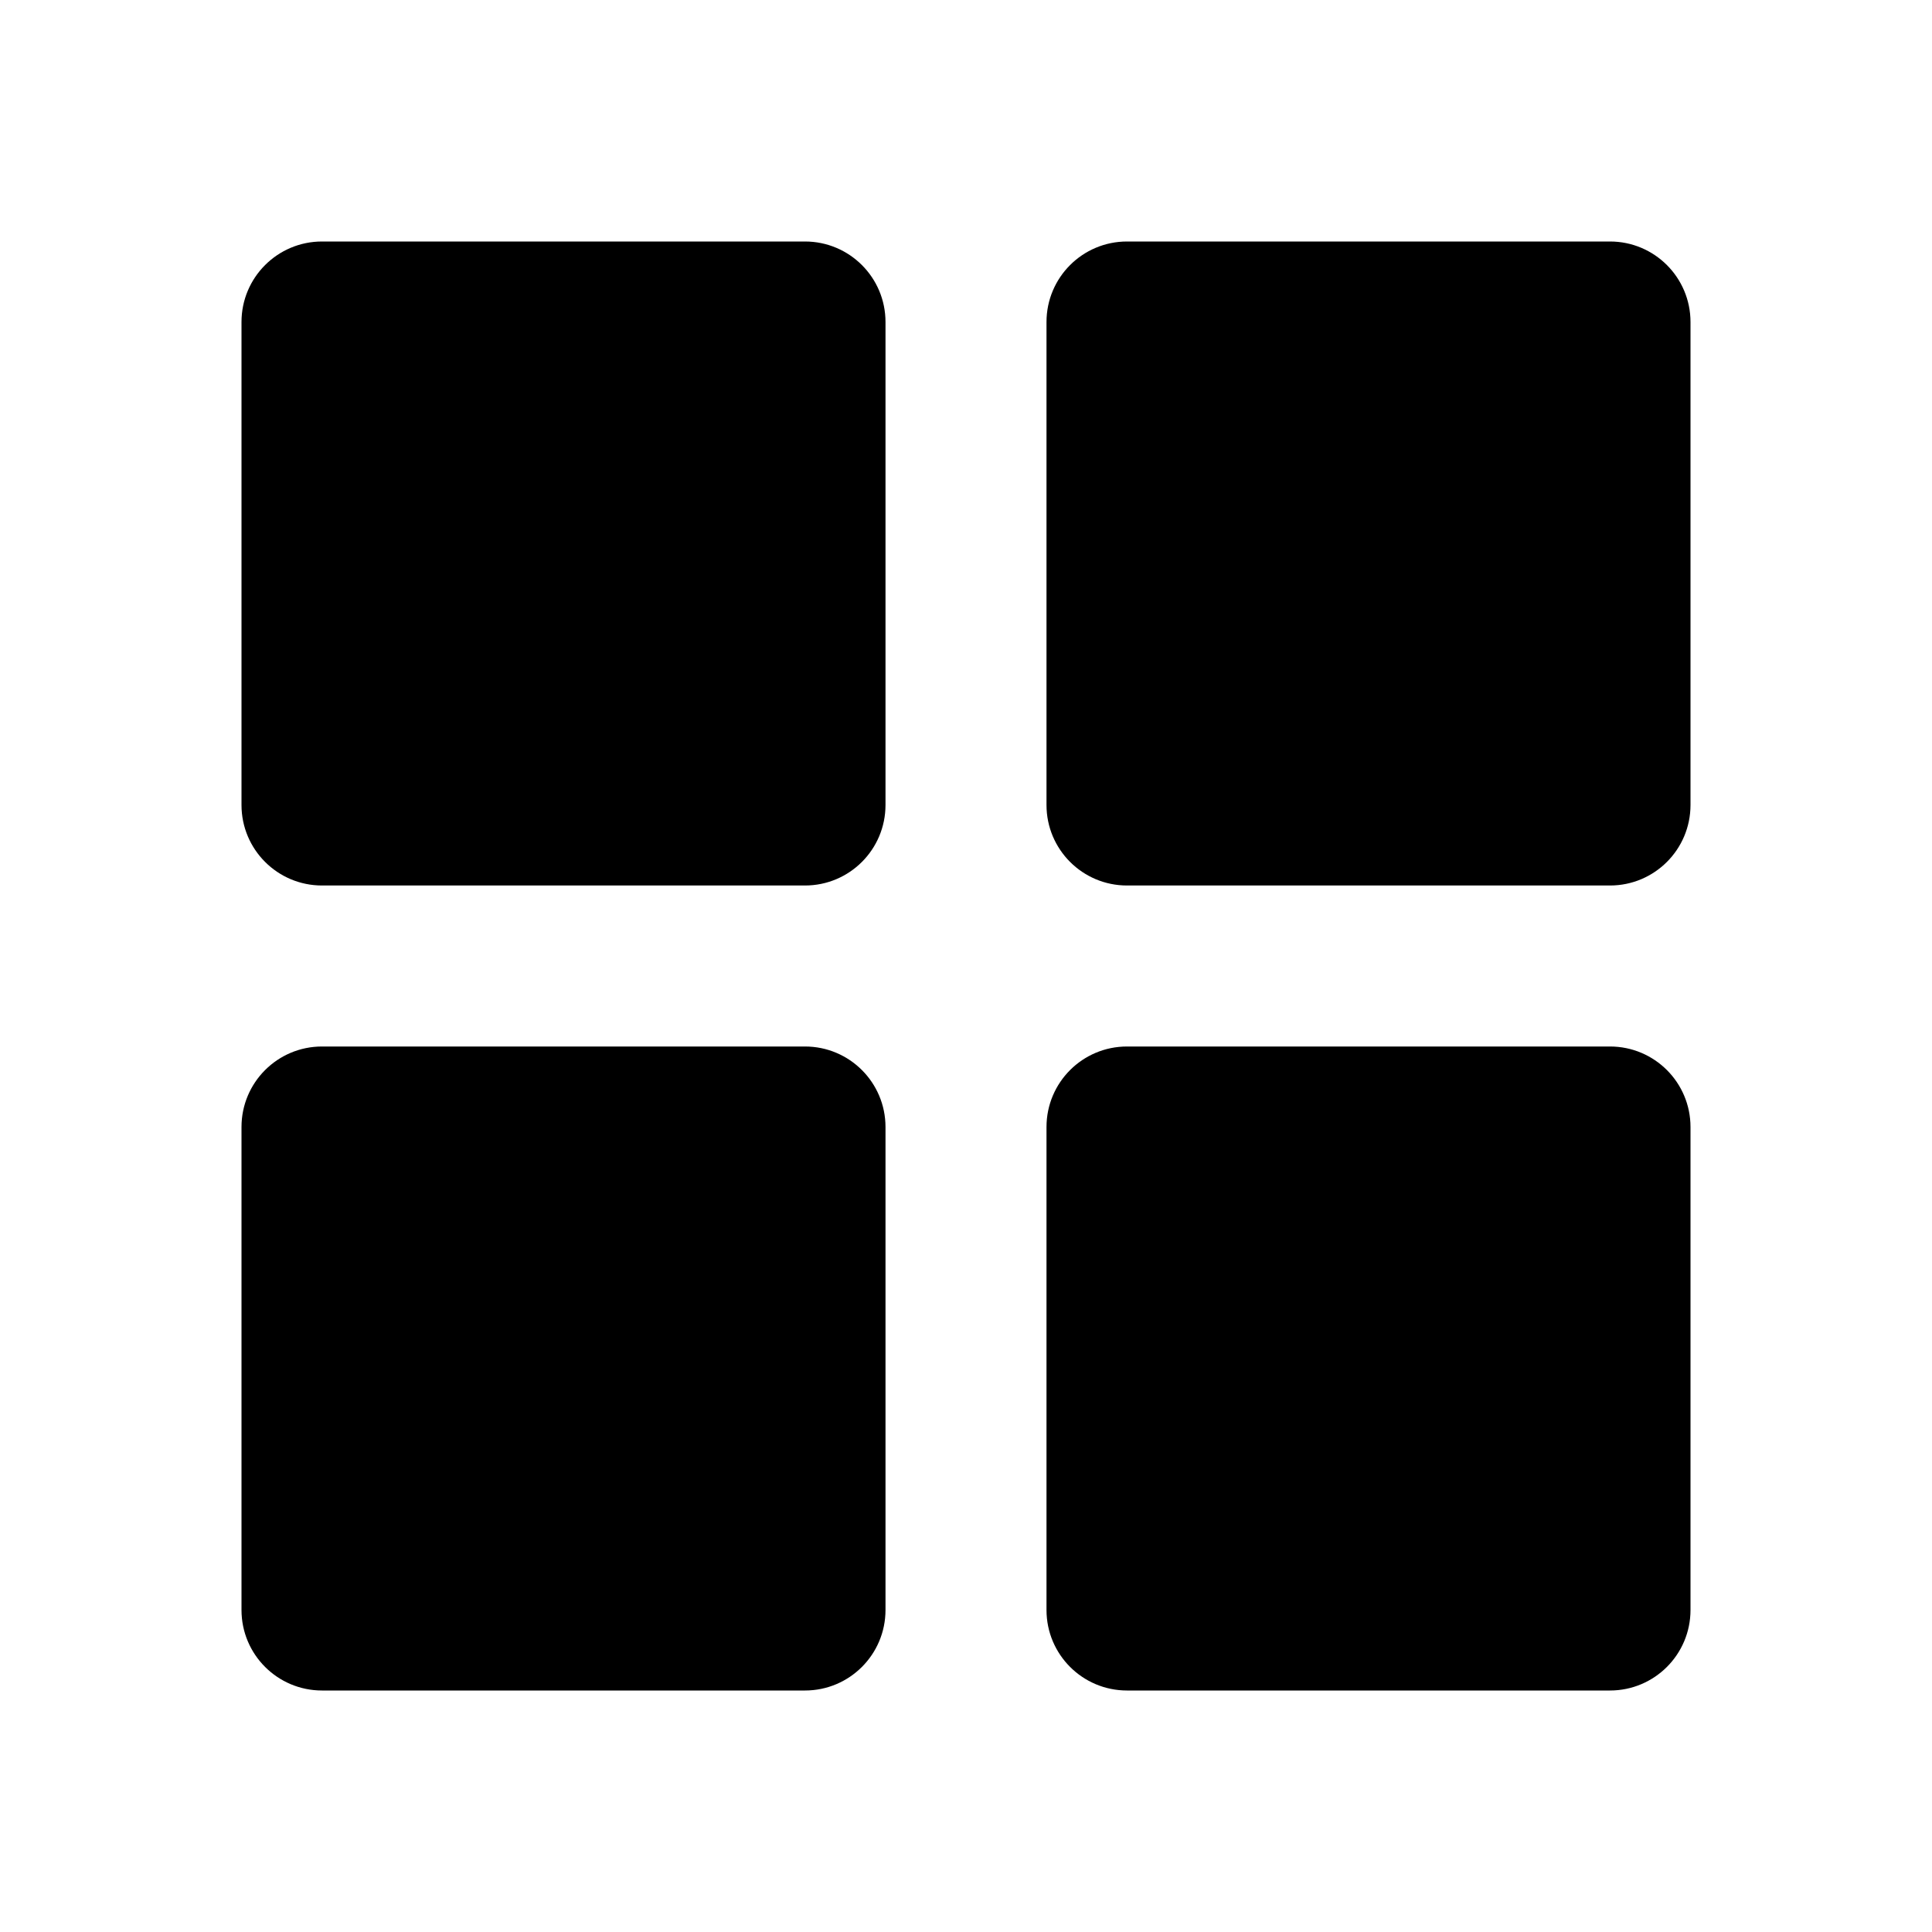
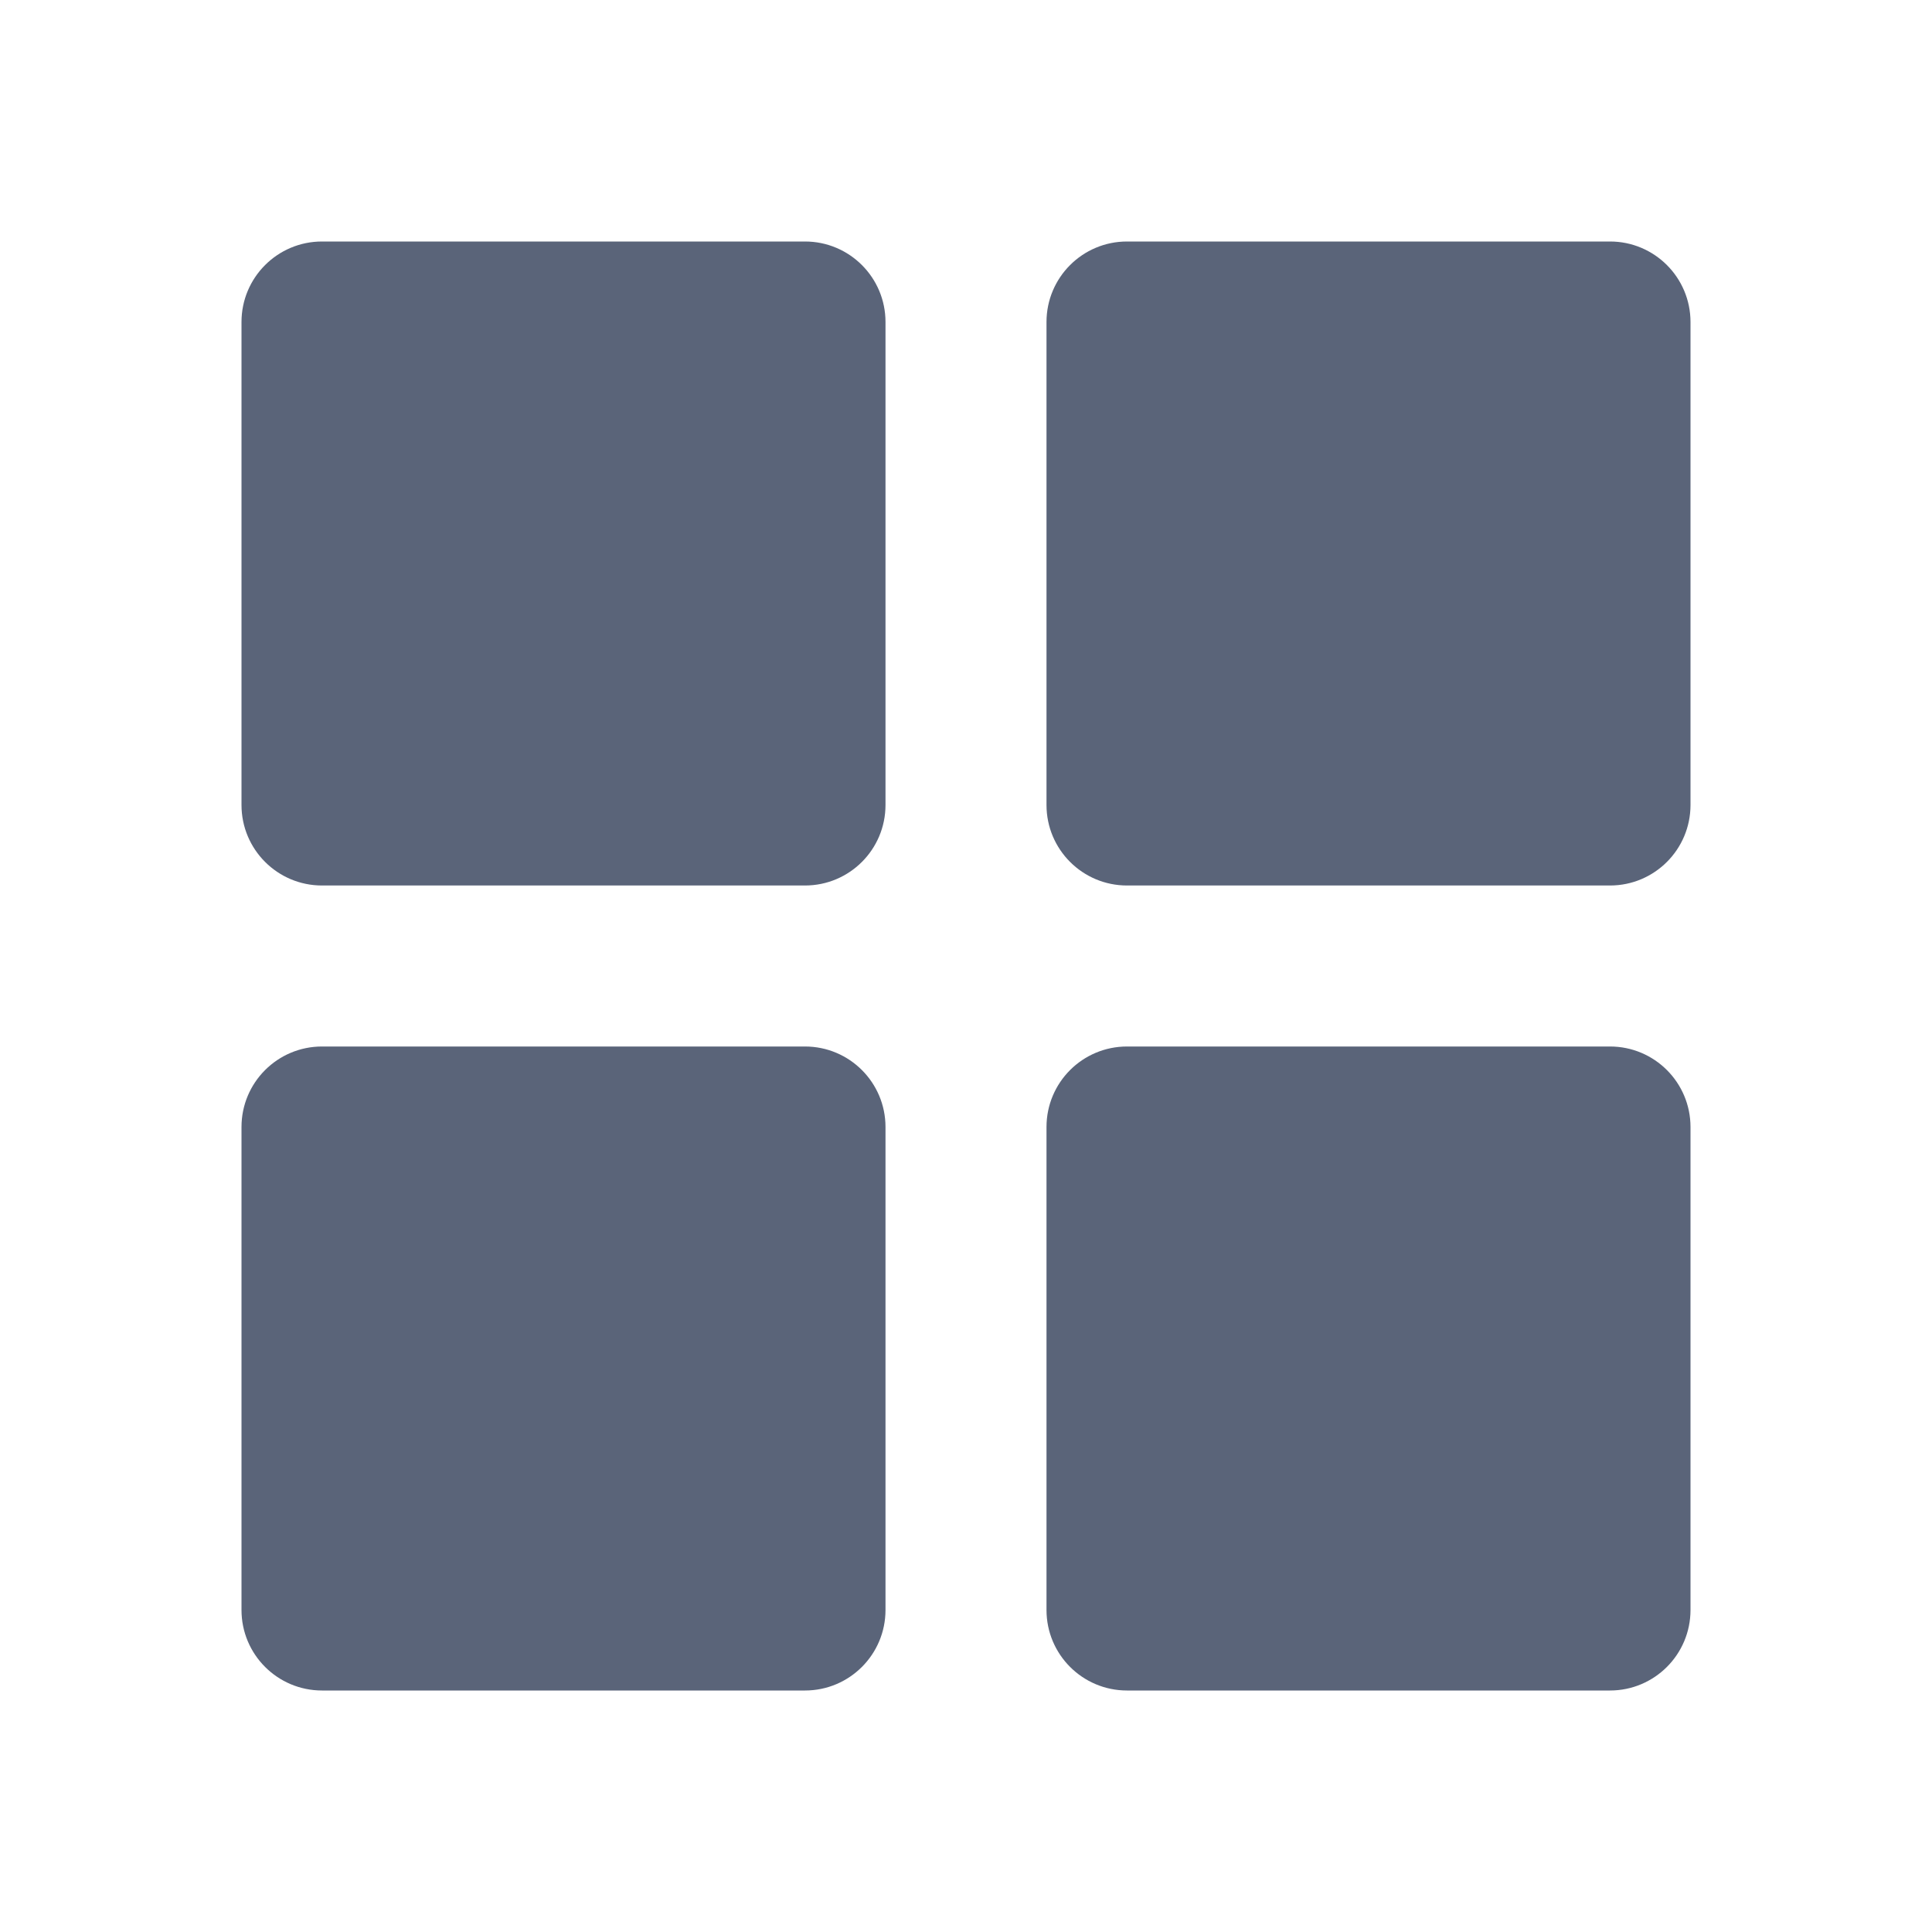
- <svg xmlns="http://www.w3.org/2000/svg" fill="currentColor" height="1em" style="flex:none;line-height:1" viewBox="0 0 24 24" width="1em">
+ <svg xmlns="http://www.w3.org/2000/svg" fill="#5A6479" height="1em" style="flex:none;line-height:1" viewBox="0 0 24 24" width="1em">
  <rect x="3" y="3" width="8" height="8" rx="1" />
  <rect x="13" y="3" width="8" height="8" rx="1" />
  <rect x="3" y="13" width="8" height="8" rx="1" />
  <rect x="13" y="13" width="8" height="8" rx="1" />
</svg>
